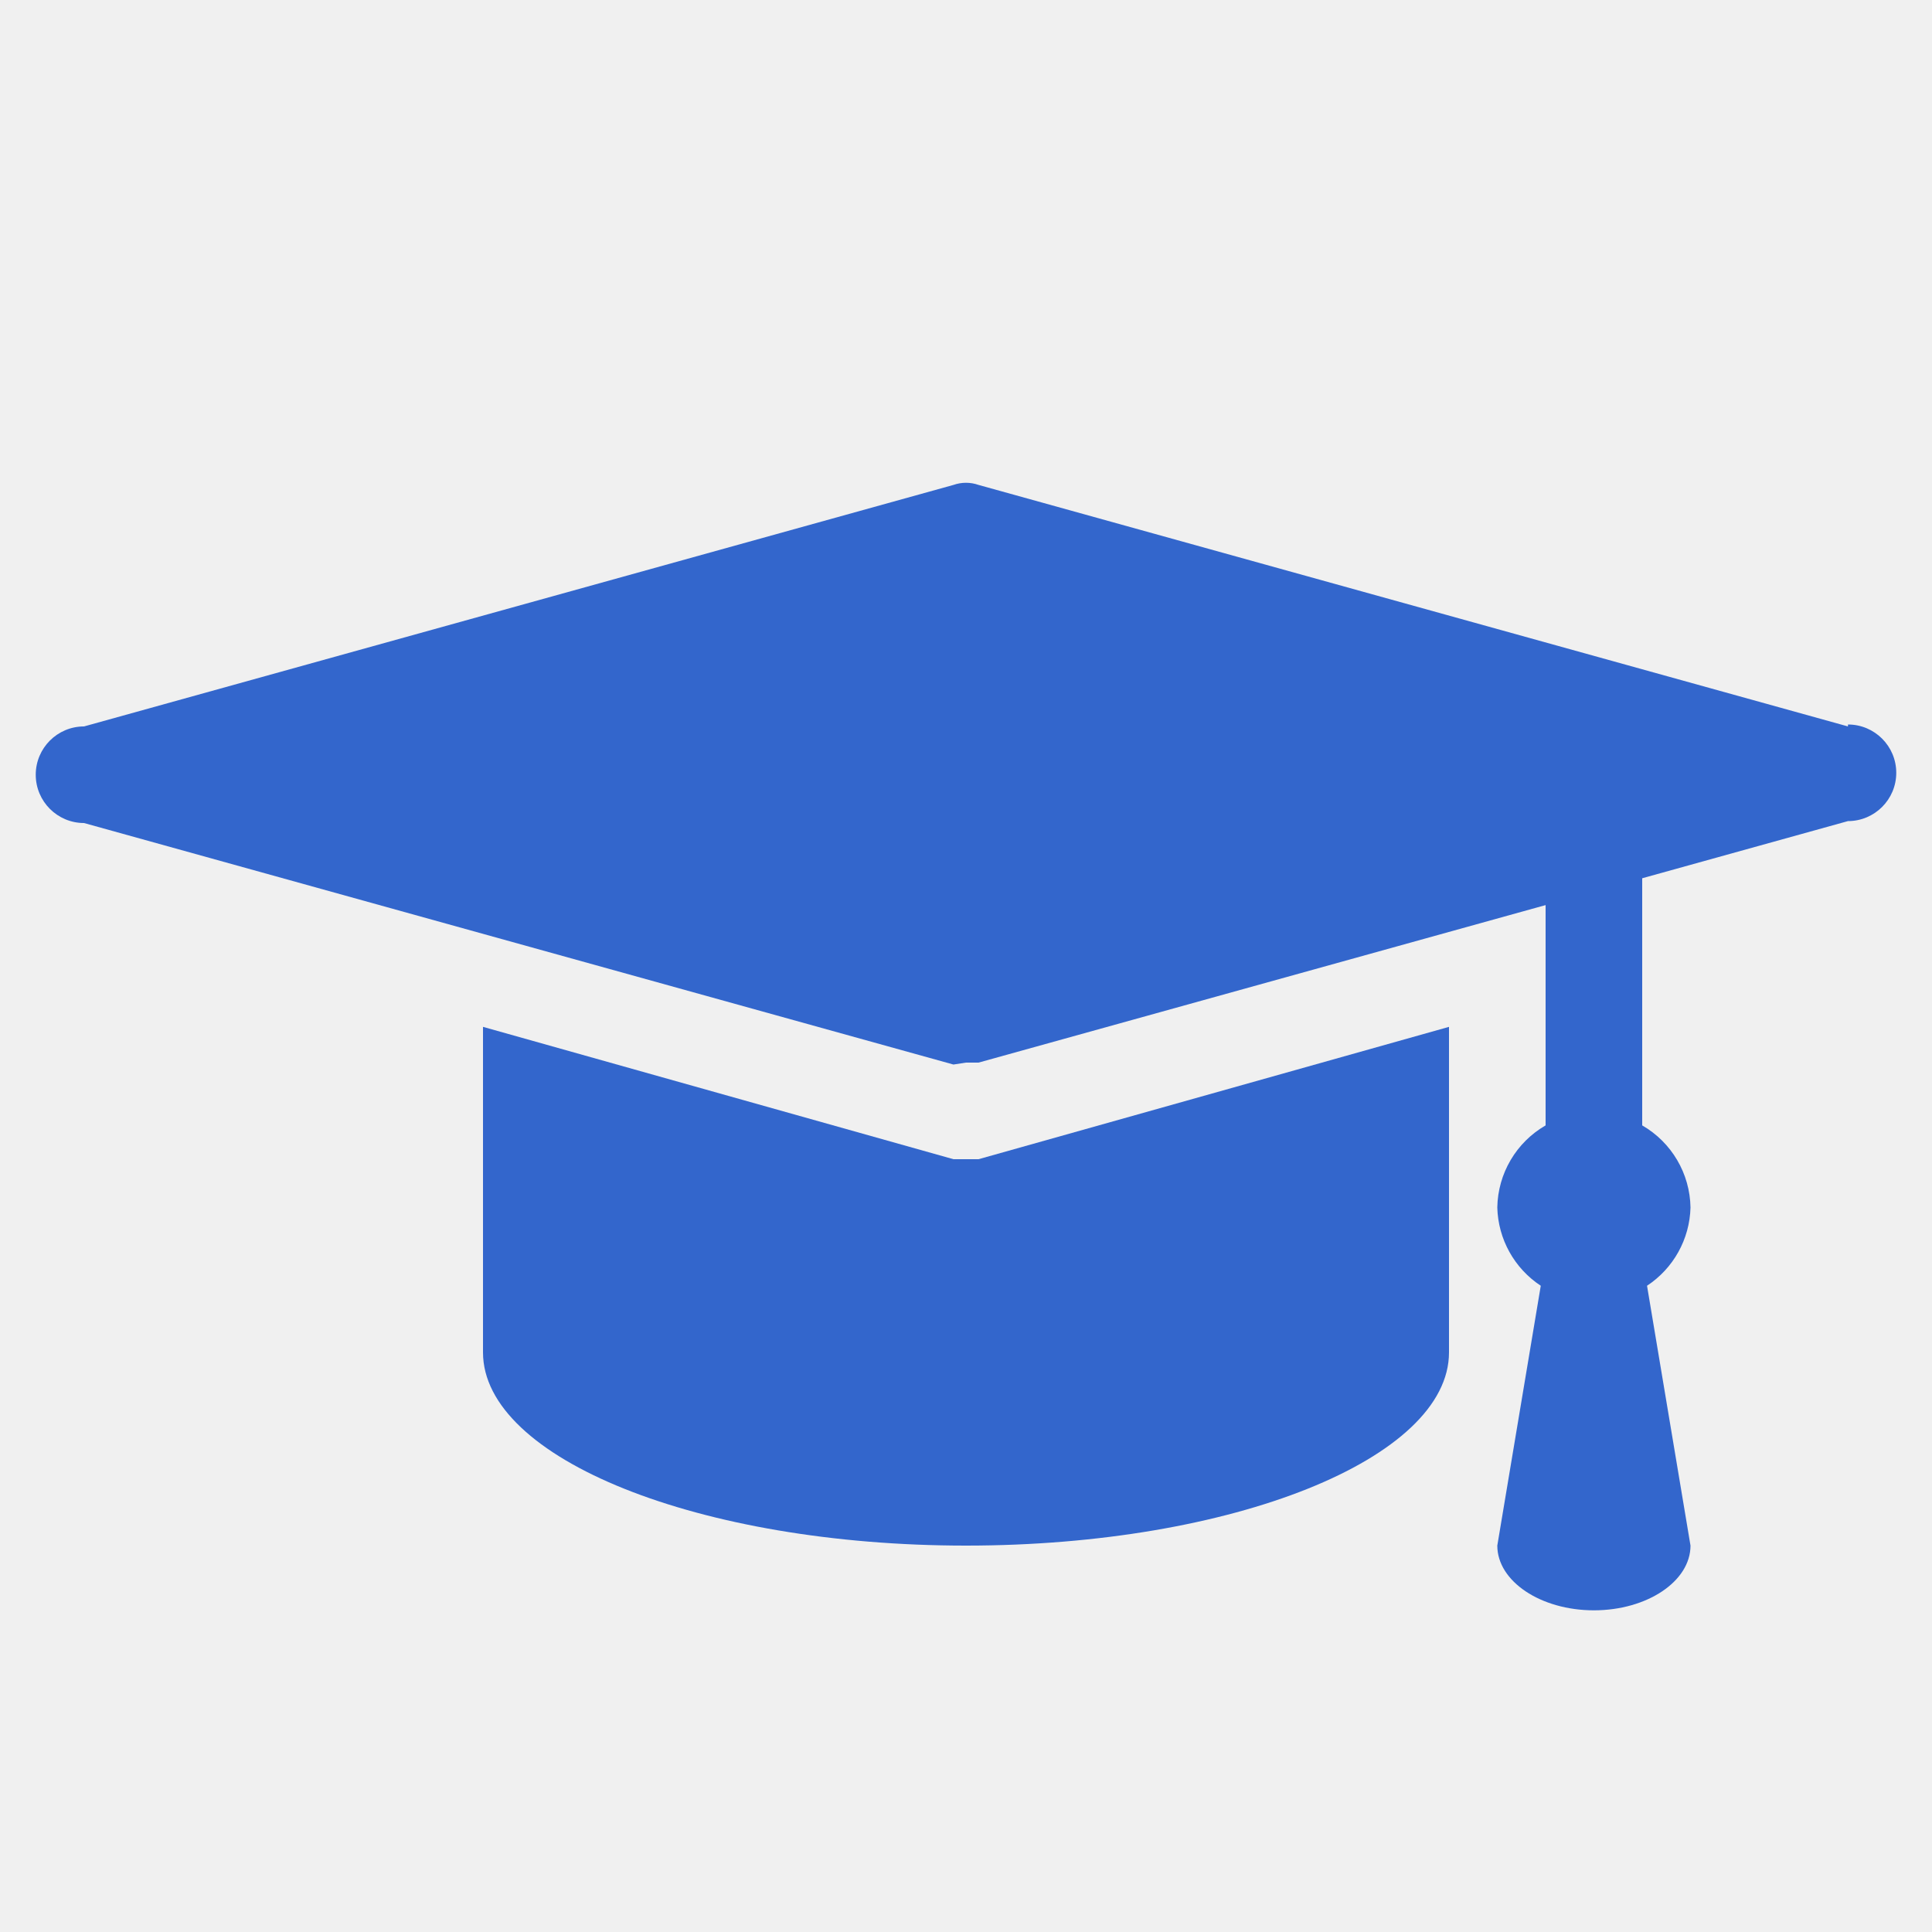
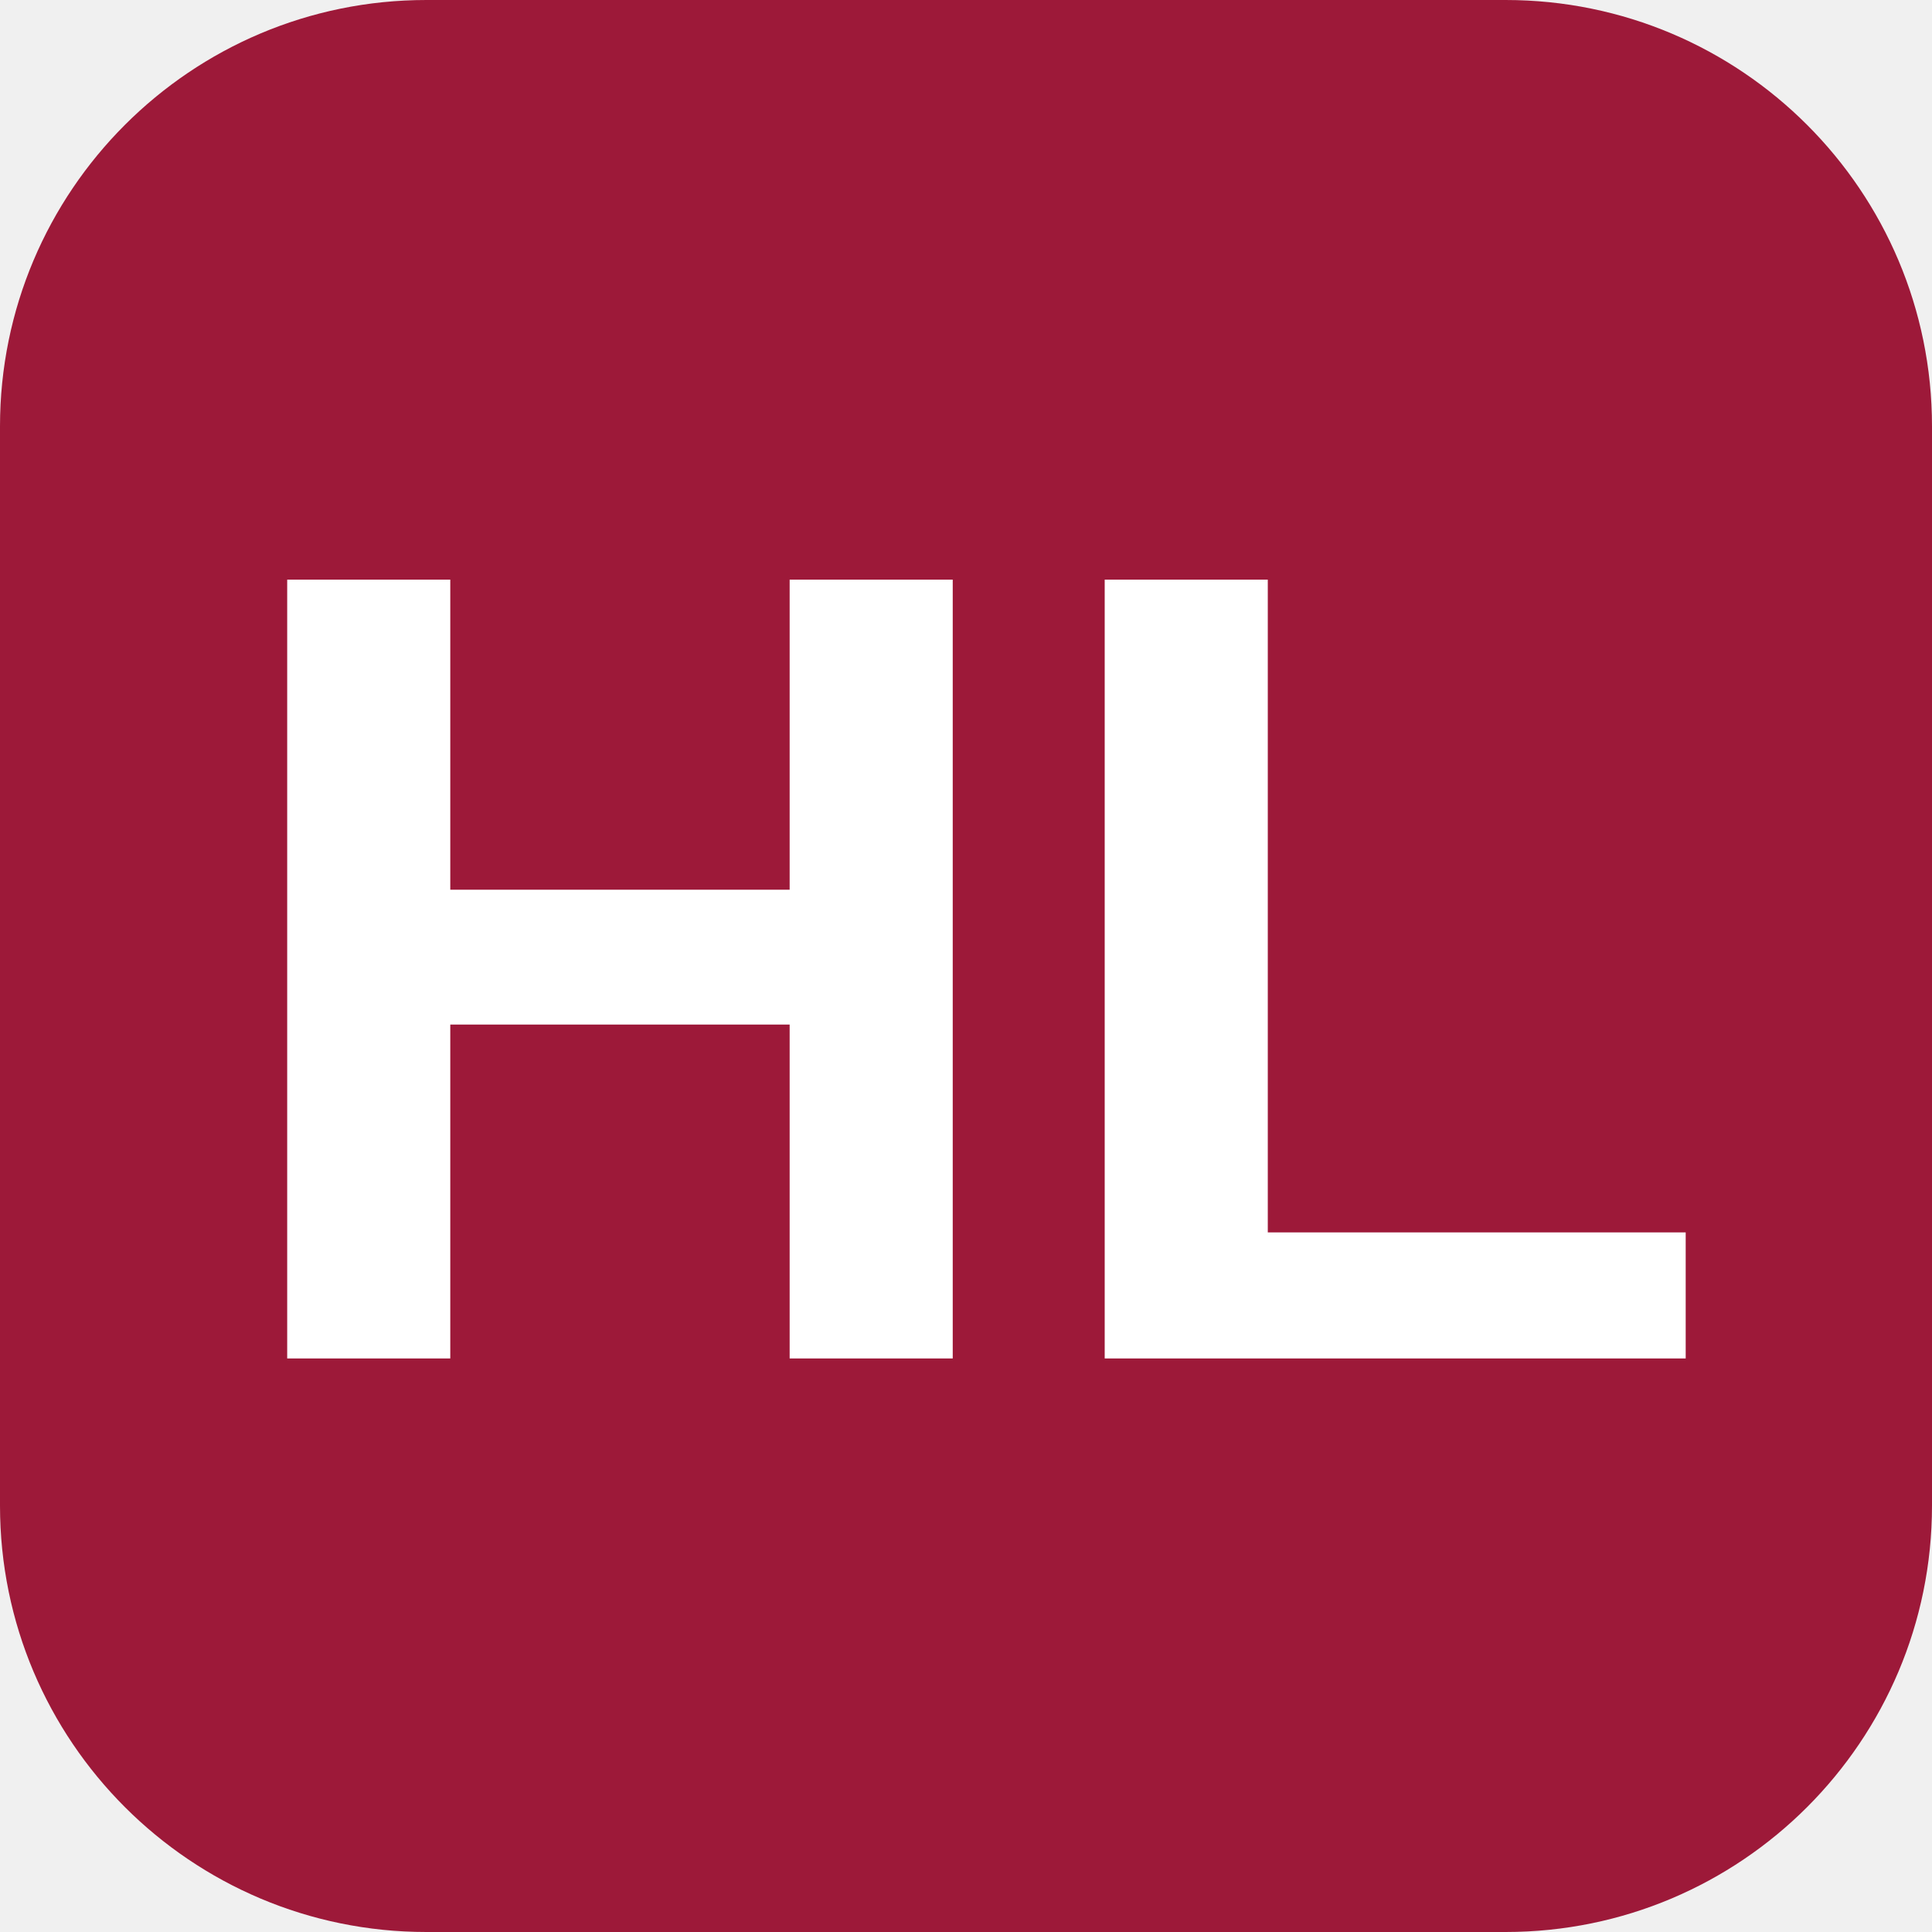
- <svg xmlns="http://www.w3.org/2000/svg" viewBox="2 2 20 20">
-   <path d="M12.13,14,12,14l-.13,0L7,12.63V16c0,1.1,2.24,2,5,2s5-.9,5-2V12.63Z" fill="#36c" />
-   <path d="M21.13,9.52l-9-2.5a.39.39,0,0,0-.26,0l-9,2.5a.5.5,0,0,0,0,1l9,2.5L12,13l.13,0,9-2.5a.5.5,0,0,0,0-1Z" fill="#36c" />
-   <path d="M19.5,14.5a1,1,0,0,0-.5-.85V10H18v3.65a1,1,0,0,0-.5.85,1,1,0,0,0,.45.81L17.5,18c0,.37.45.67,1,.67s1-.3,1-.67l-.45-2.69A1,1,0,0,0,19.5,14.5Z" fill="#36c" />
+ <svg xmlns="http://www.w3.org/2000/svg" viewBox="0 0 512 512" role="img" aria-label="HL">
+   <rect width="512" height="512" rx="113" ry="113" fill="#9d1939" />
+   <text x="256" y="256" fill="#ffffff" font-family="Arial, Helvetica, 'Helvetica Neue', sans-serif" font-weight="700" font-size="300" text-anchor="middle" dominant-baseline="central">HL</text>
</svg>
